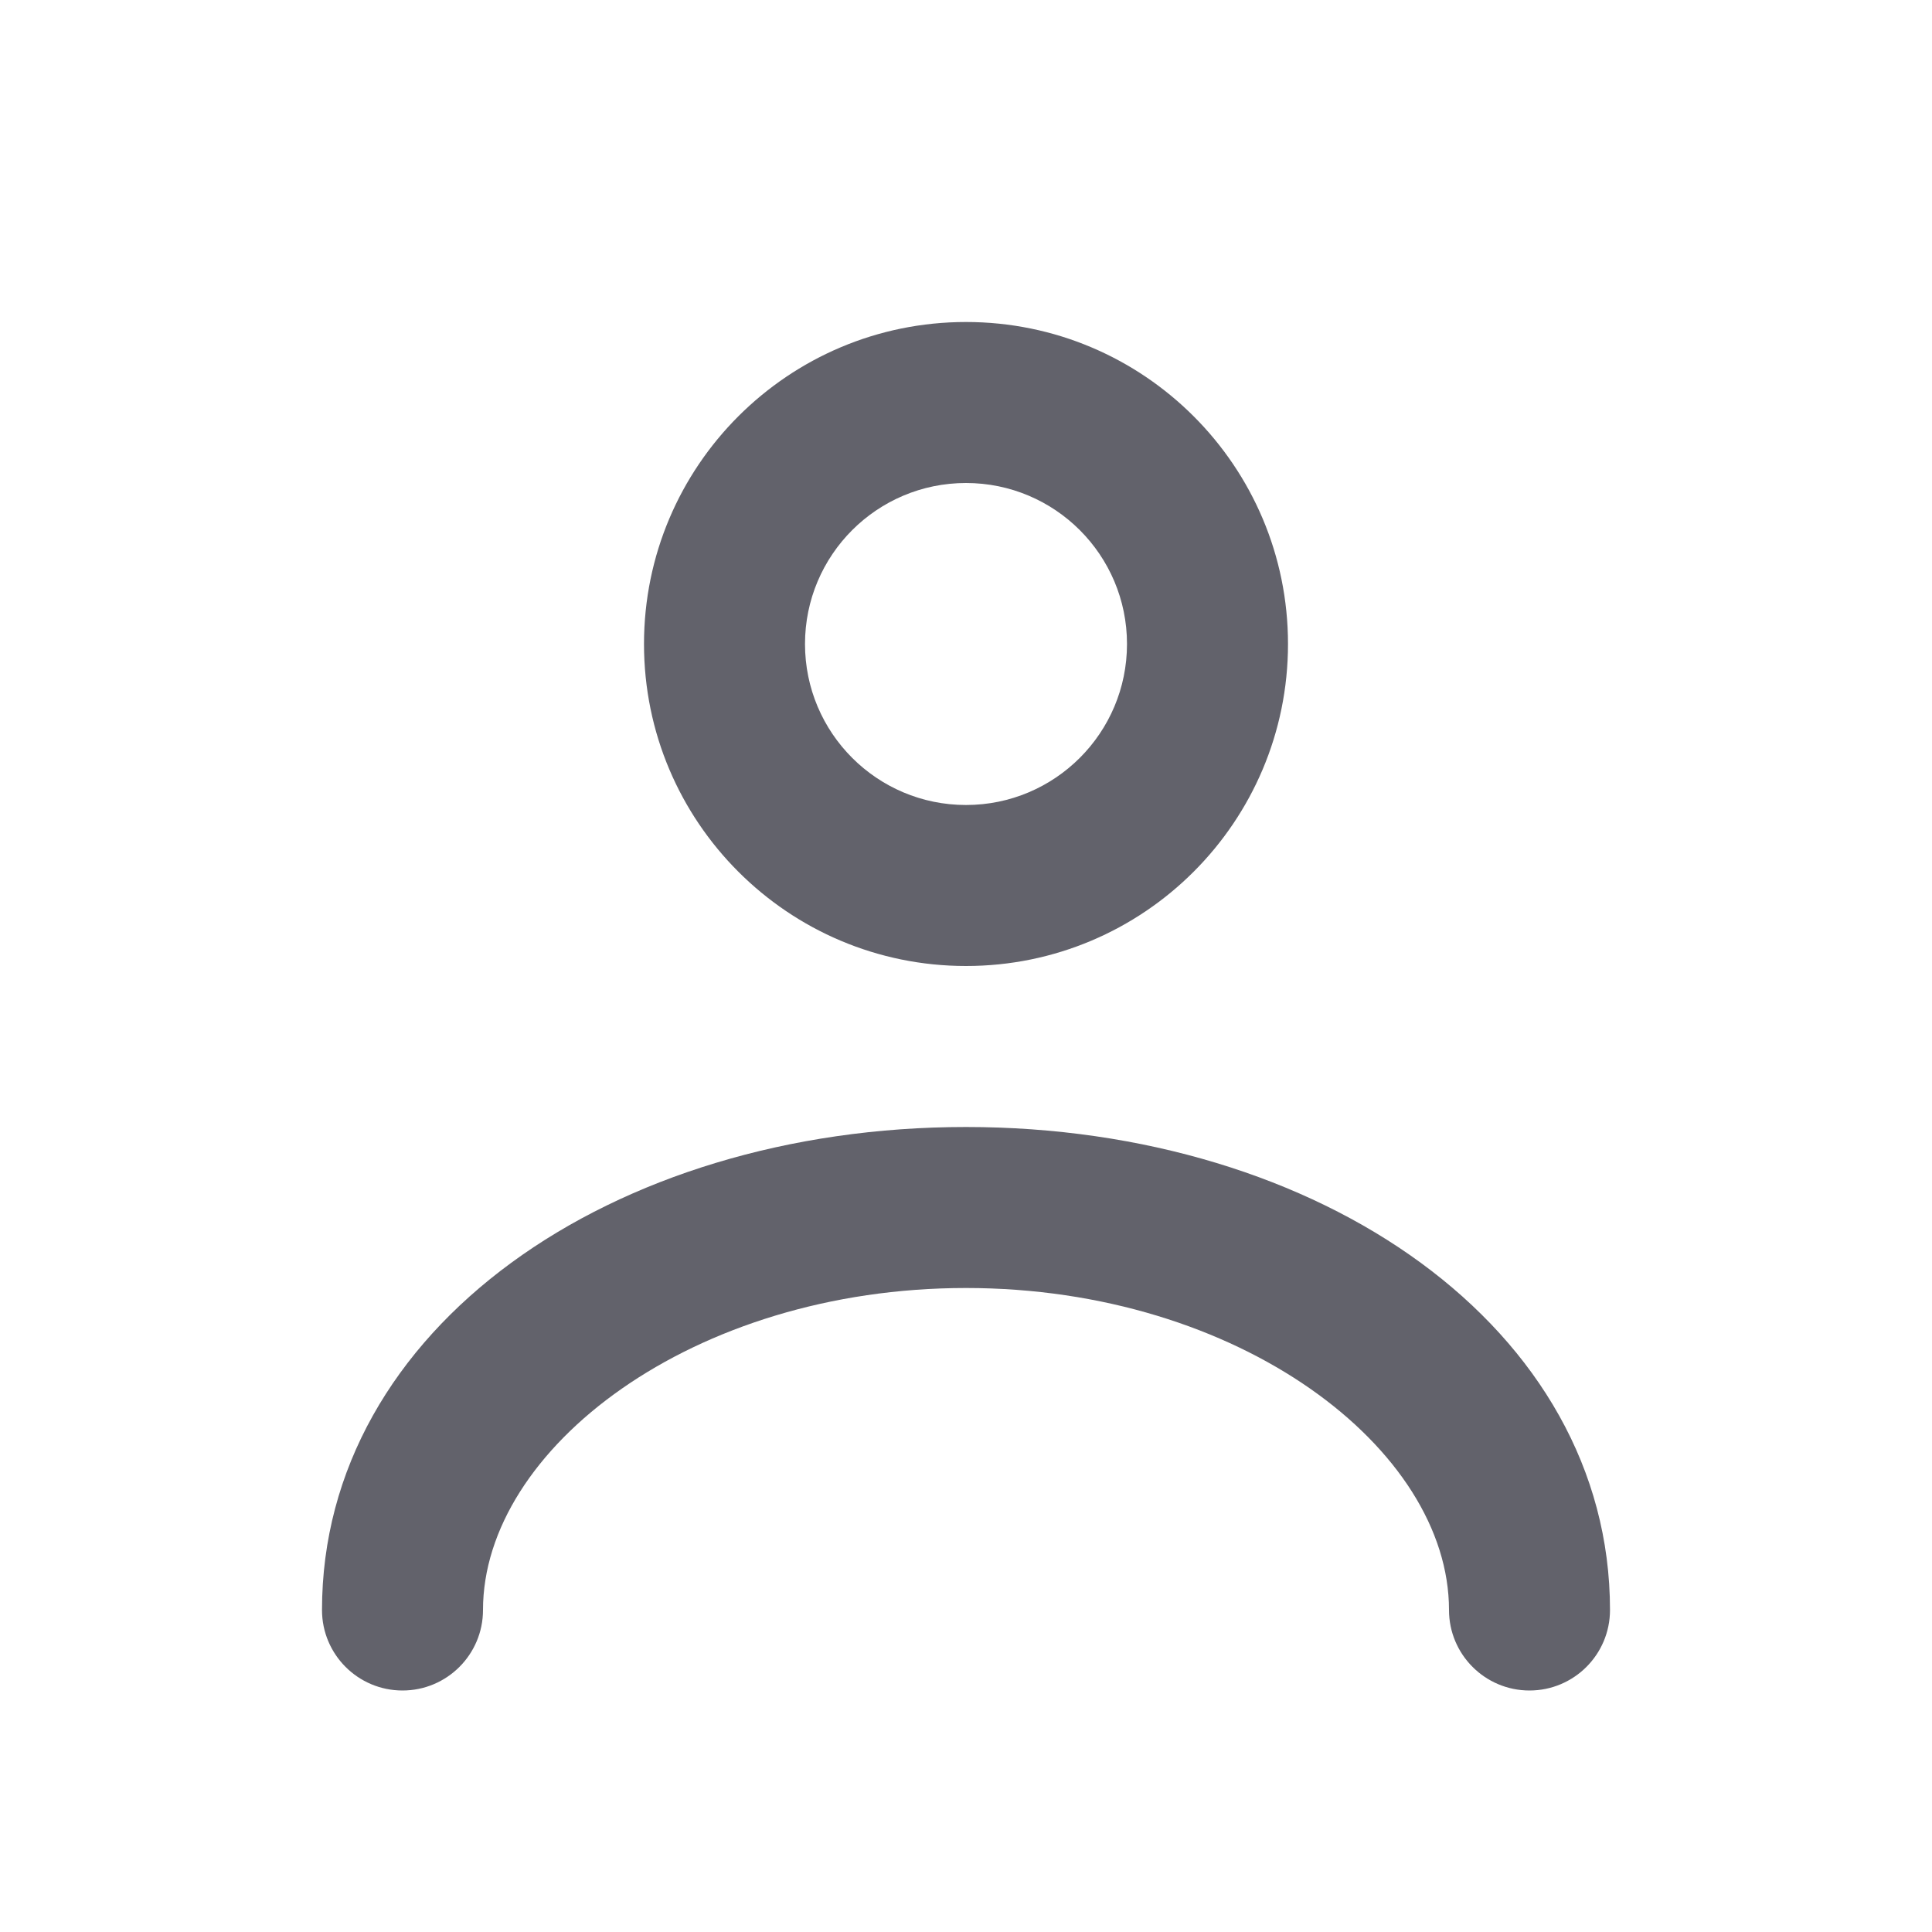
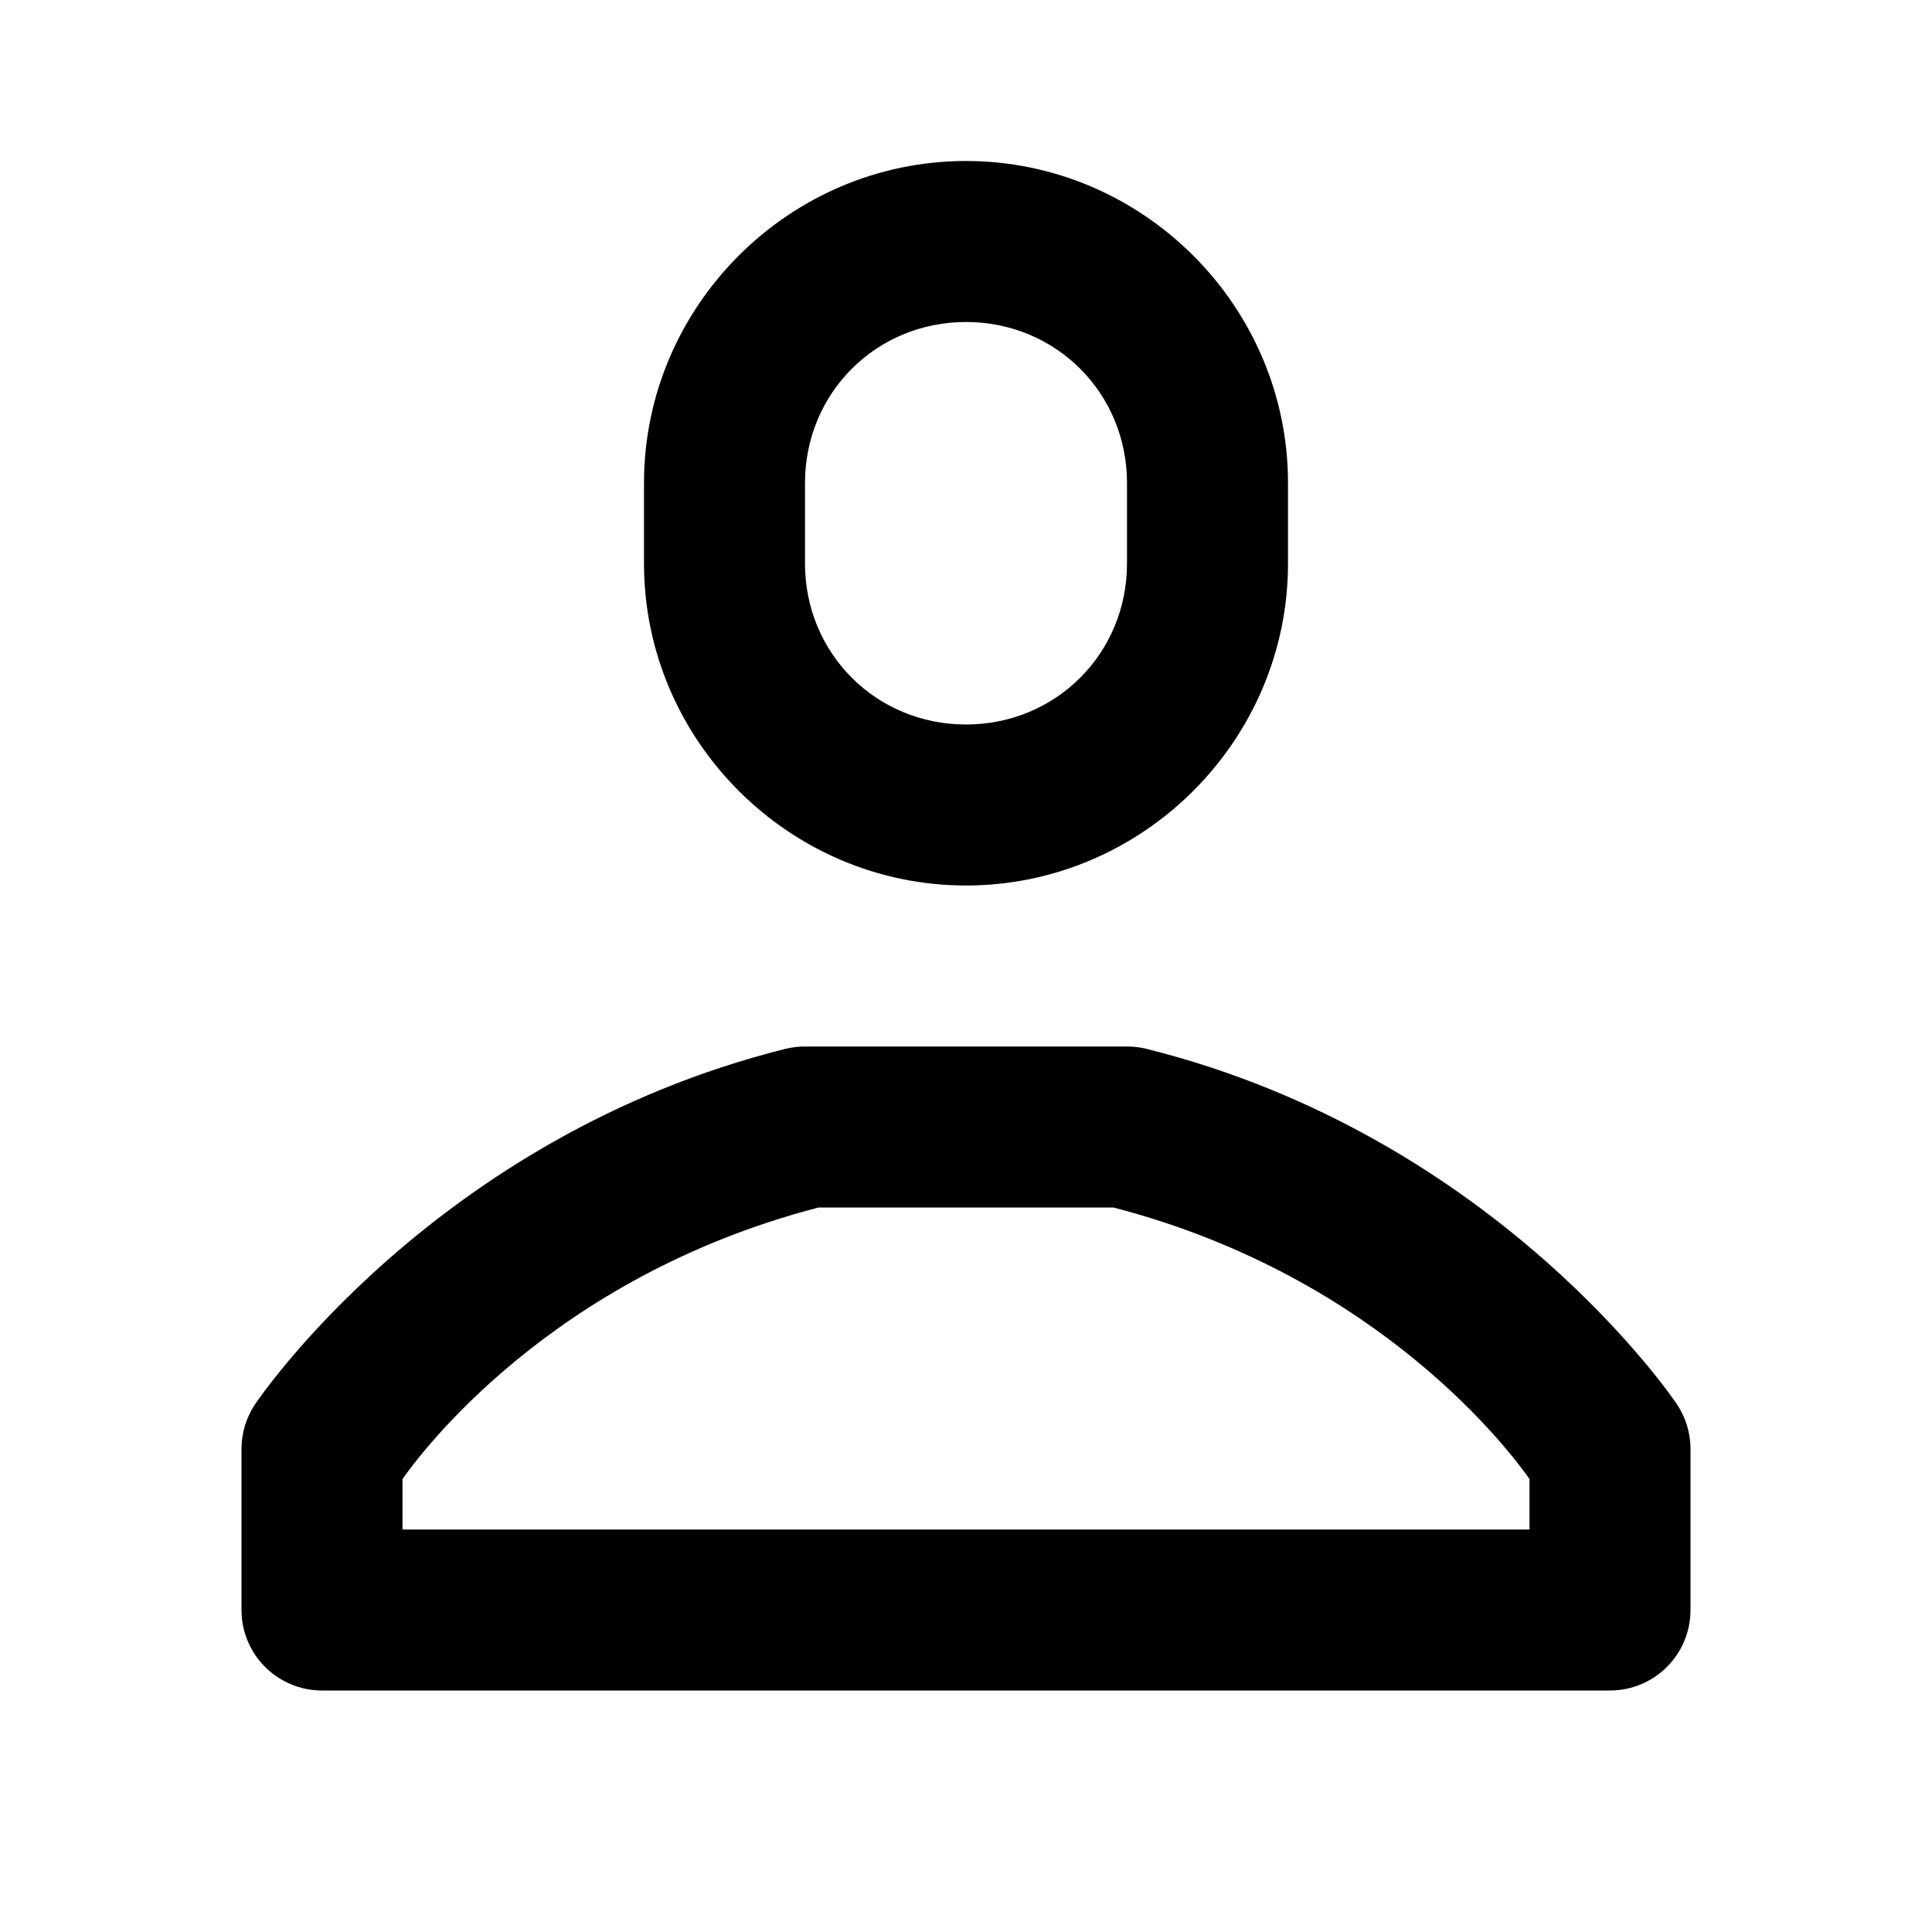
<svg xmlns="http://www.w3.org/2000/svg" viewBox="0 0 24 24">
-   <path fill="#62626B" d="M 12 4 A 4 4 0 1 0 12 12 A 4 4 0 1 0 12 4 z M 12 6 A 2 2 0 1 1 12 10 A 2 2 0 1 1 12 6 z M 12 14 C 7.6 14 4 16.5 4 20 A 1 1 0 1 0 6 20 C 6 18 8.6 16 12 16 C 15.4 16 18 18 18 20 A 1 1 0 1 0 20 20 C 20 16.5 16.4 14 12 14 z" />
+   <path d="M 12 2 C 9.803 2 8 3.803 8 6 L 8 7 C 8 9.197 9.803 11 12 11 C 14.197 11 16 9.197 16 7 L 16 6 C 16 3.803 14.197 2 12 2 z M 12 4 C 13.117 4 14 4.883 14 6 L 14 7 C 14 8.117 13.117 9 12 9 C 10.883 9 10 8.117 10 7 L 10 6 C 10 4.883 10.883 4 12 4 z M 10 13 A 1 1 0 0 0 9.758 13.029 C 5.377 14.124 3.168 17.445 3.168 17.445 A 1 1 0 0 0 3 18 L 3 20 A 1 1 0 0 0 4 21 L 20 21 A 1 1 0 0 0 21 20 L 21 18 A 1 1 0 0 0 20.832 17.445 C 20.832 17.445 18.623 14.124 14.242 13.029 A 1 1 0 0 0 14 13 L 10 13 z M 10.168 15 L 13.832 15 C 17.171 15.867 18.792 18.078 19 18.373 L 19 19 L 5 19 L 5 18.373 C 5.208 18.078 6.829 15.867 10.168 15 z" />
</svg>
